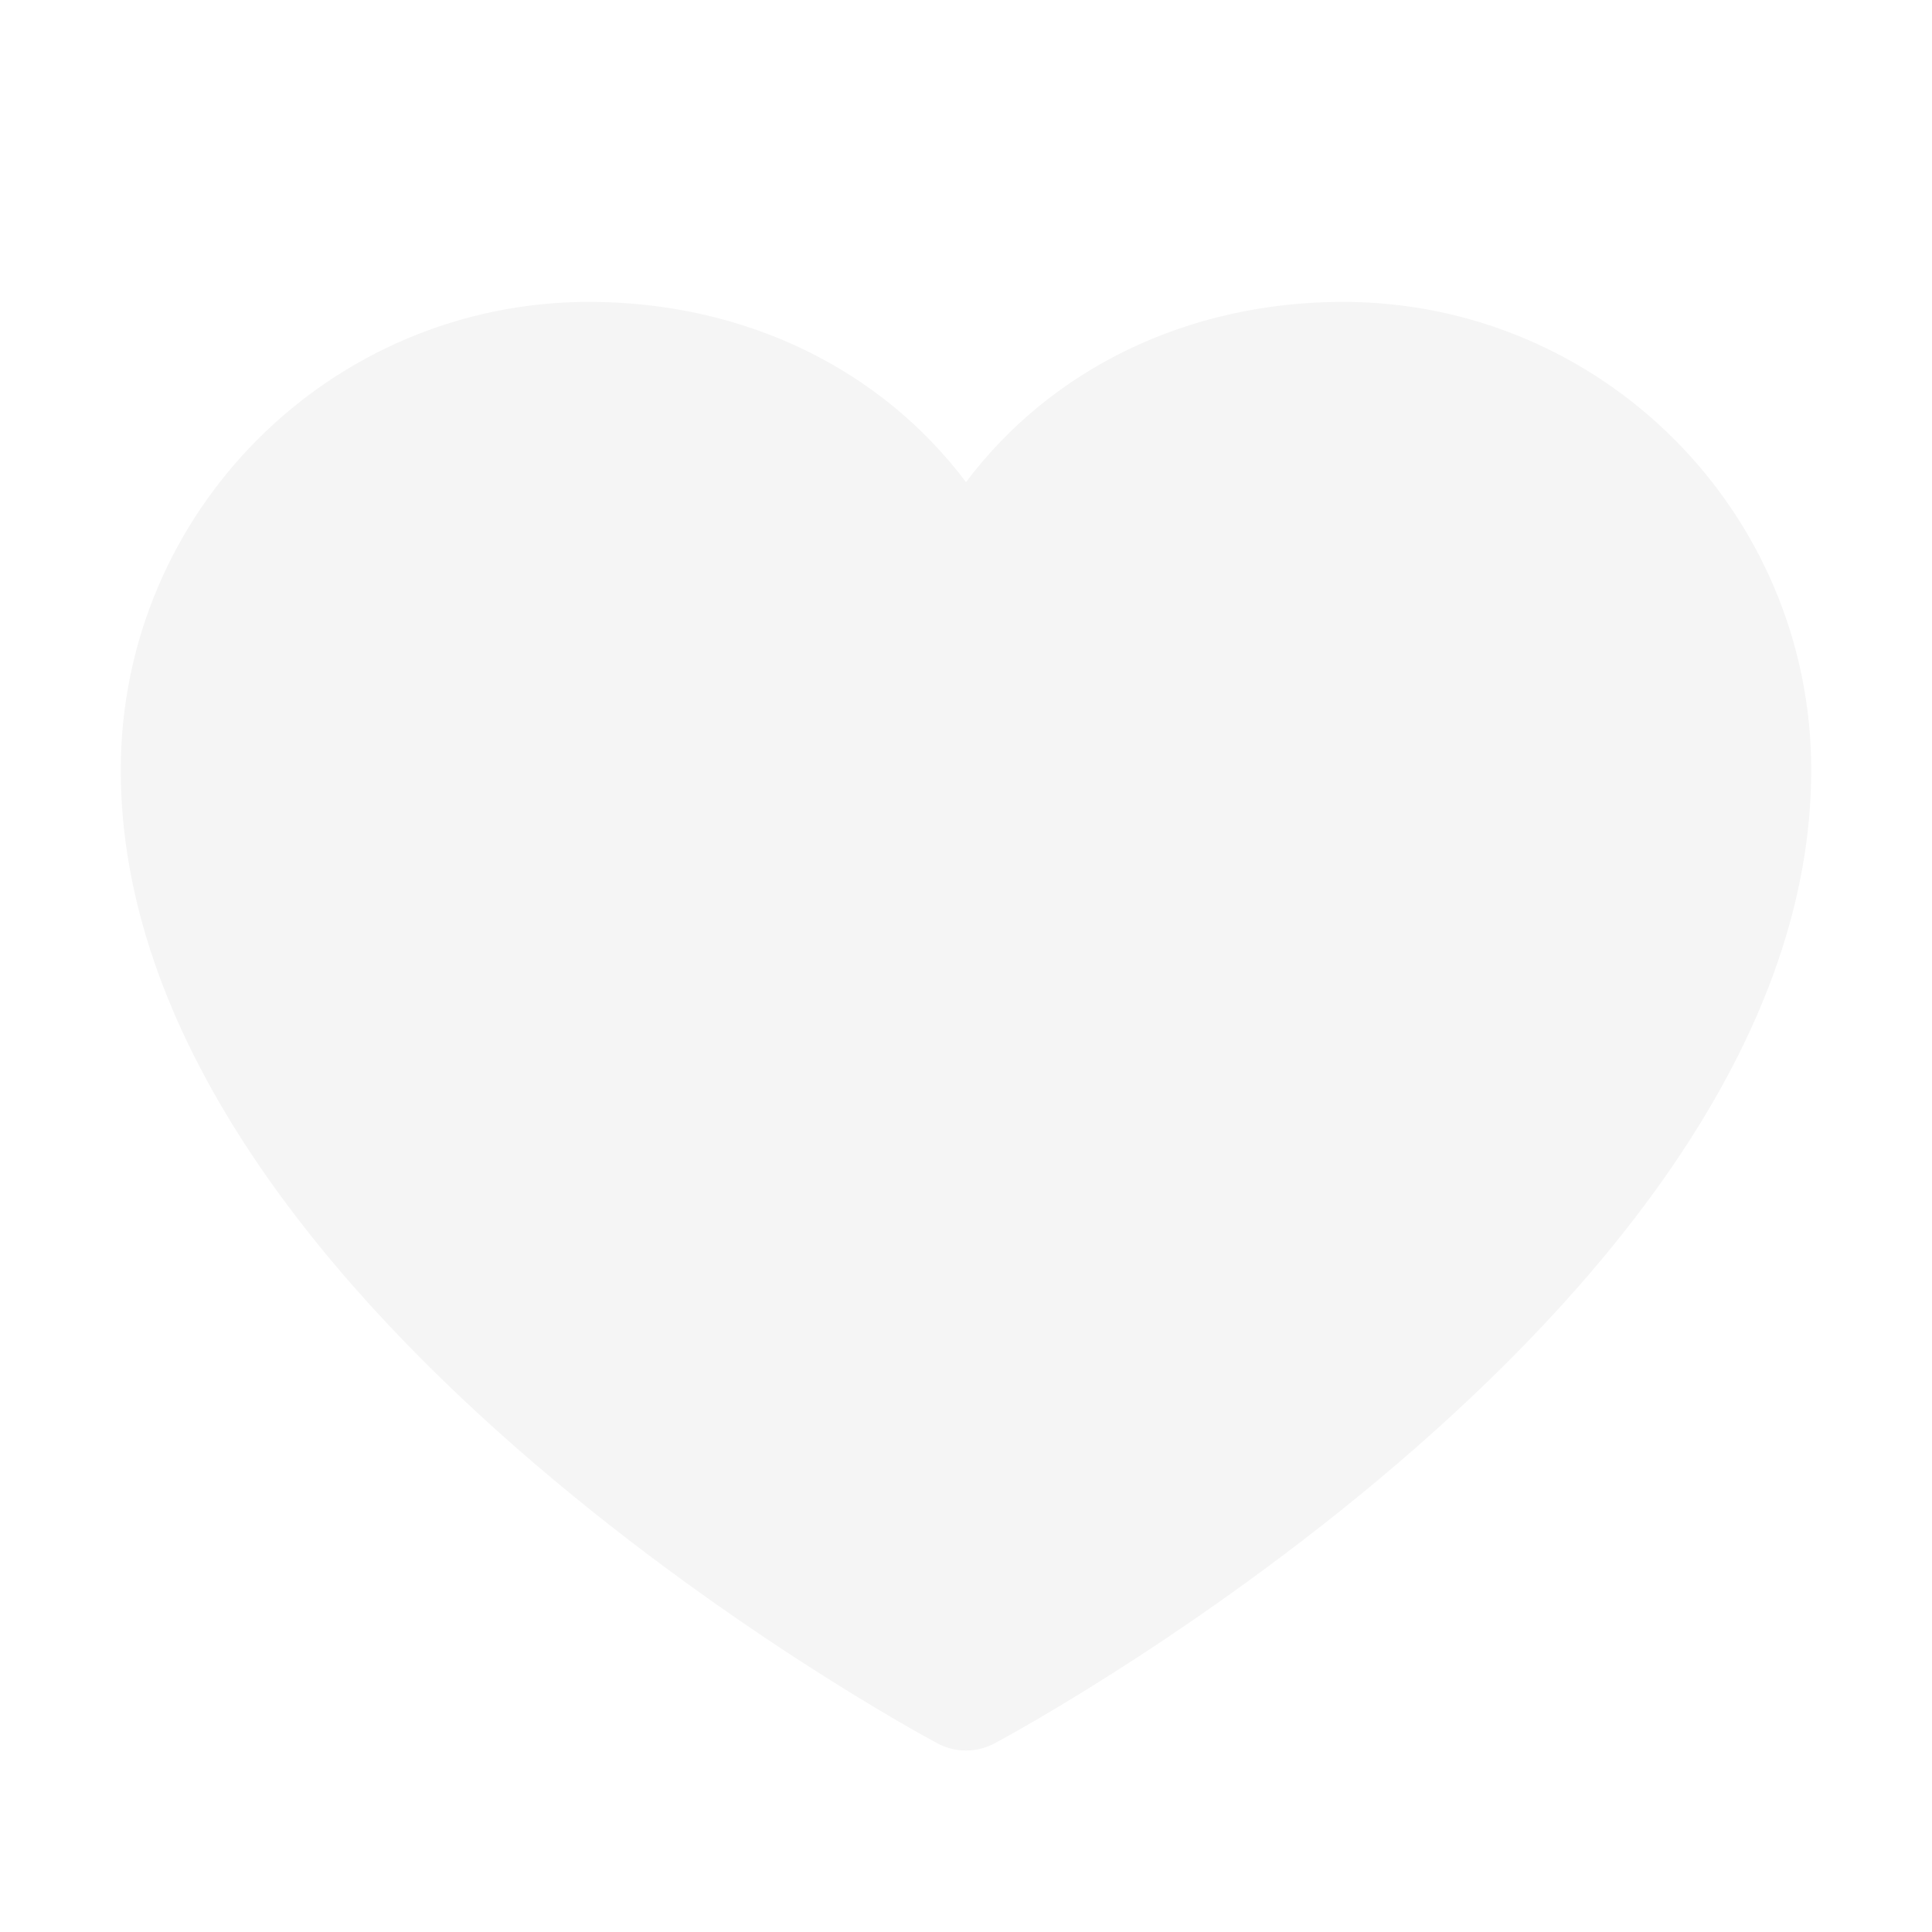
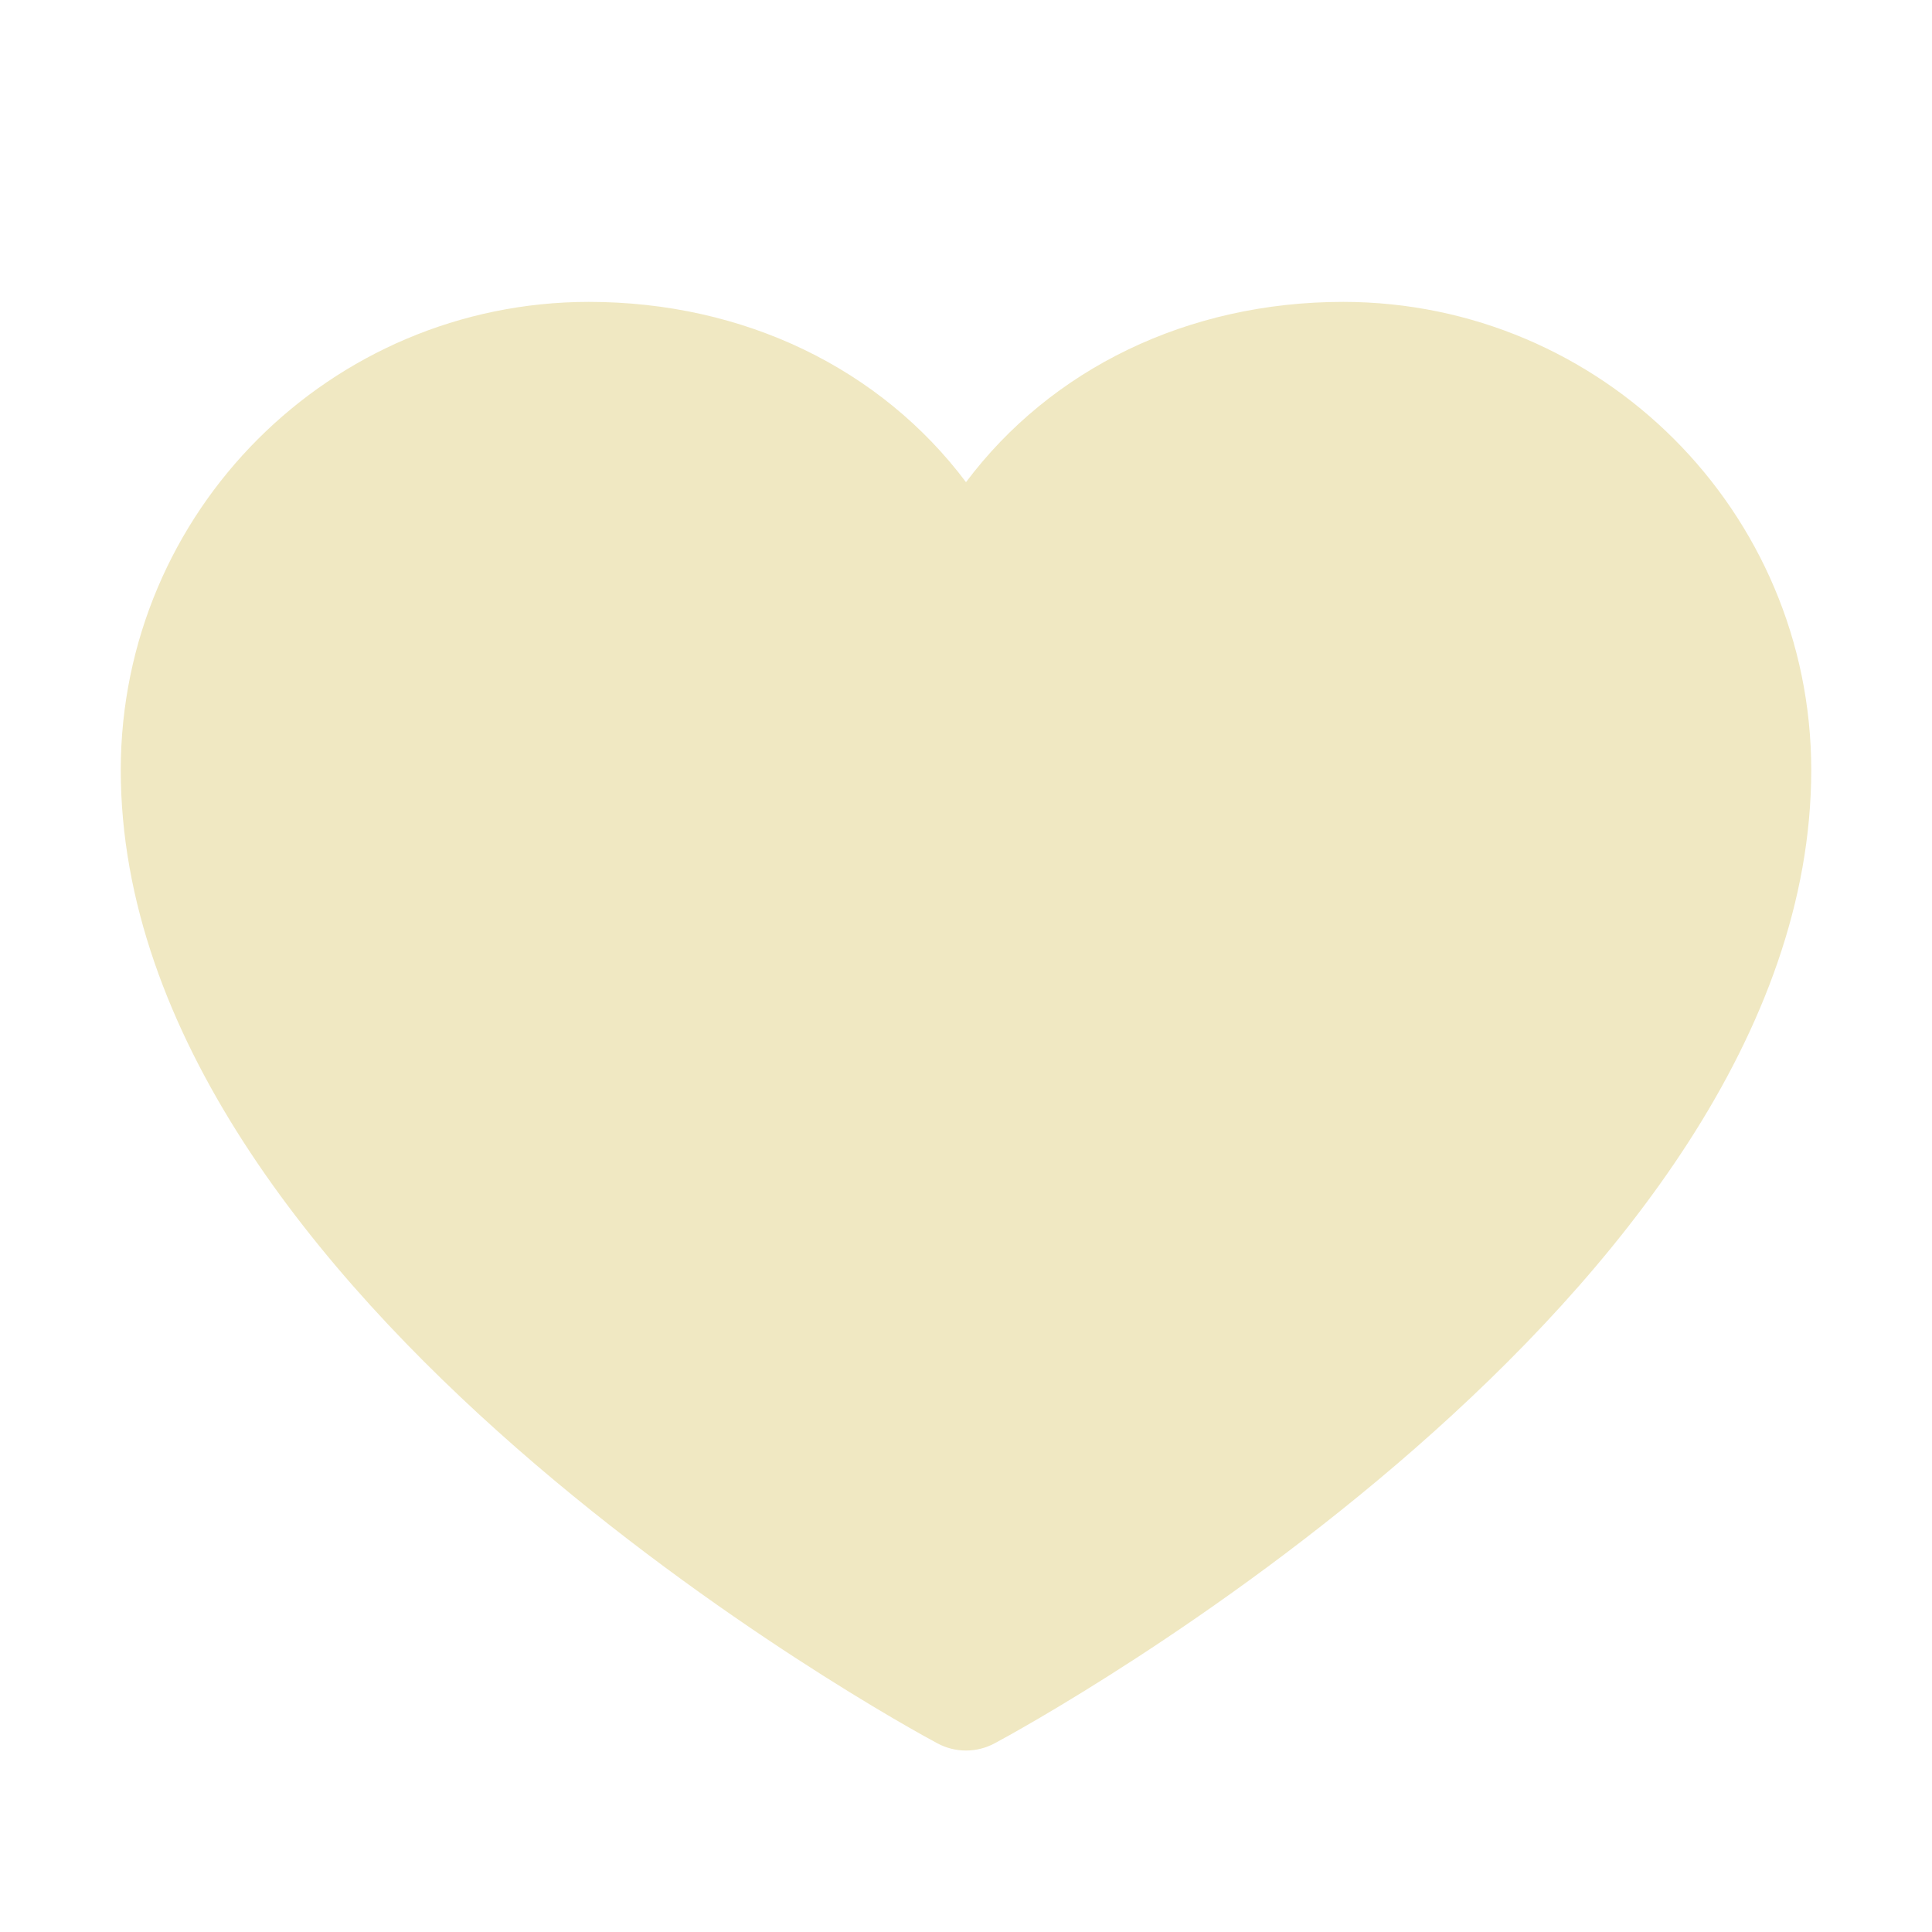
- <svg xmlns="http://www.w3.org/2000/svg" width="16" height="16" fill="#f5f5f5" viewBox="0 0 256 256">
+ <svg xmlns="http://www.w3.org/2000/svg" width="16" height="16" fill="#F0E8C2" viewBox="0 0 256 256">
  <path d="M240,102c0,70-103.79,126.66-108.21,129a8,8,0,0,1-7.58,0C119.79,228.66,16,172,16,102A62.07,62.07,0,0,1,78,40c20.65,0,38.73,8.88,50,23.89C139.27,48.88,157.35,40,178,40A62.07,62.07,0,0,1,240,102Z" />
</svg>
